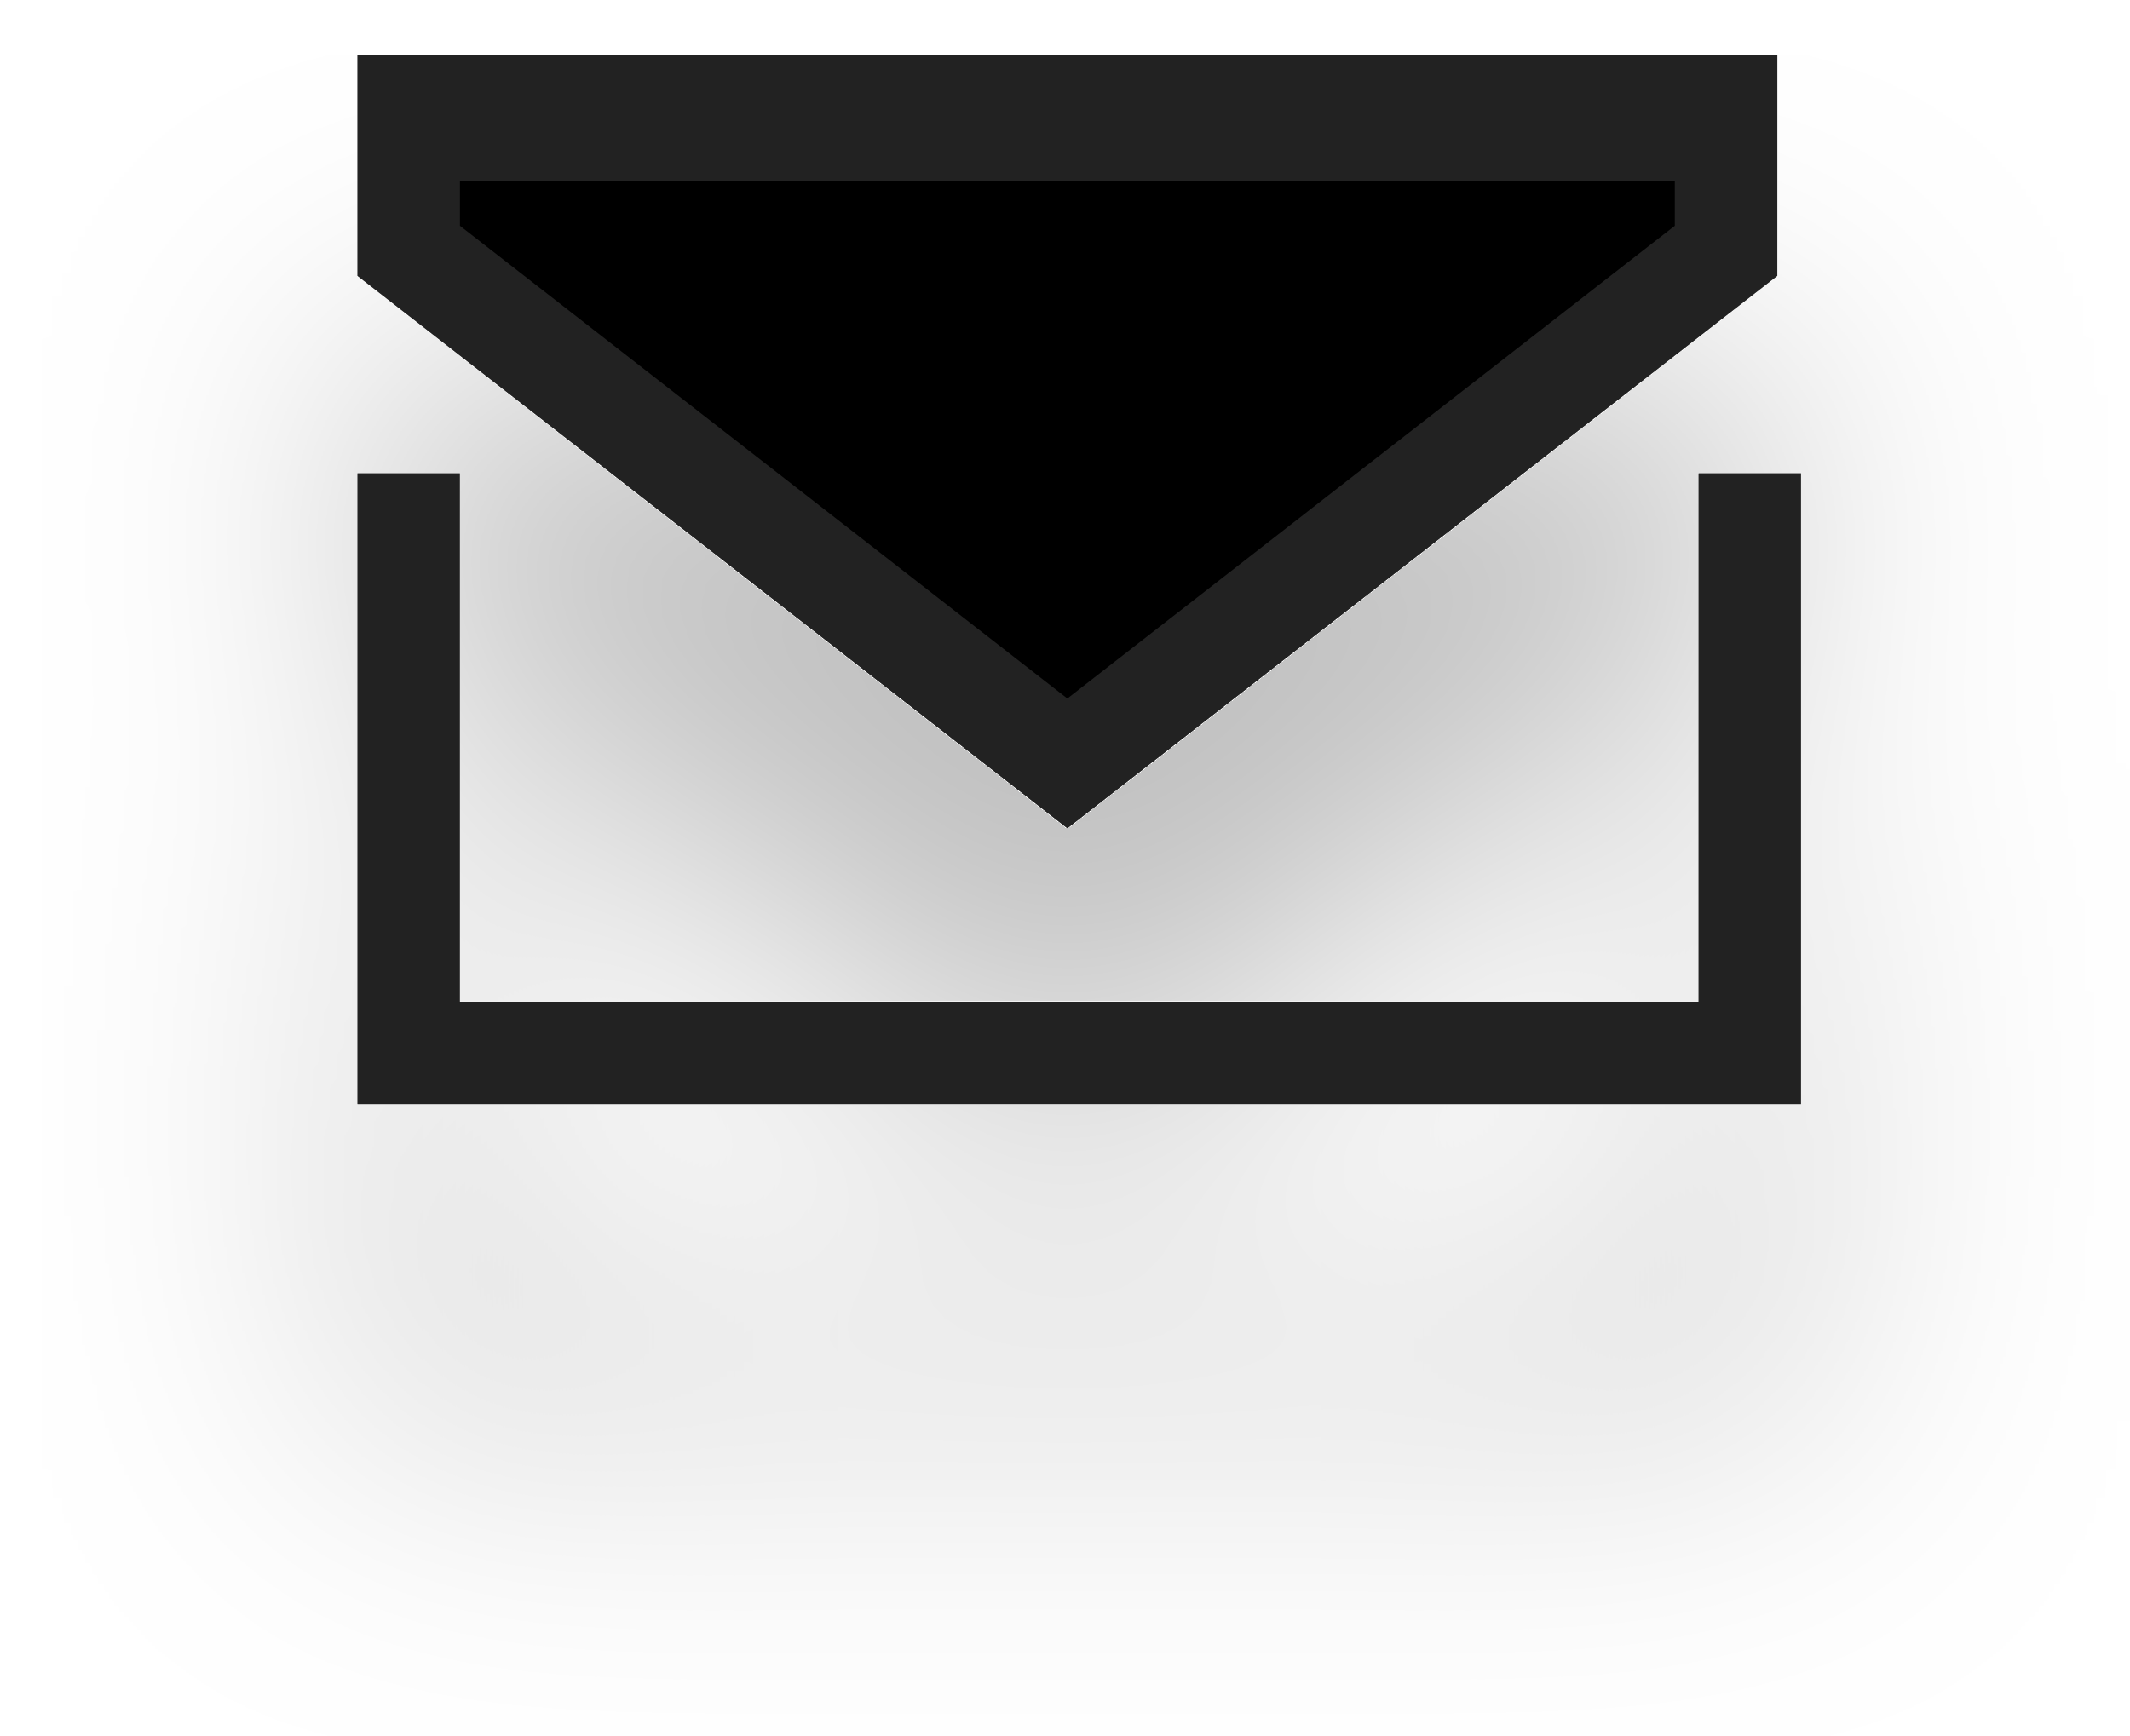
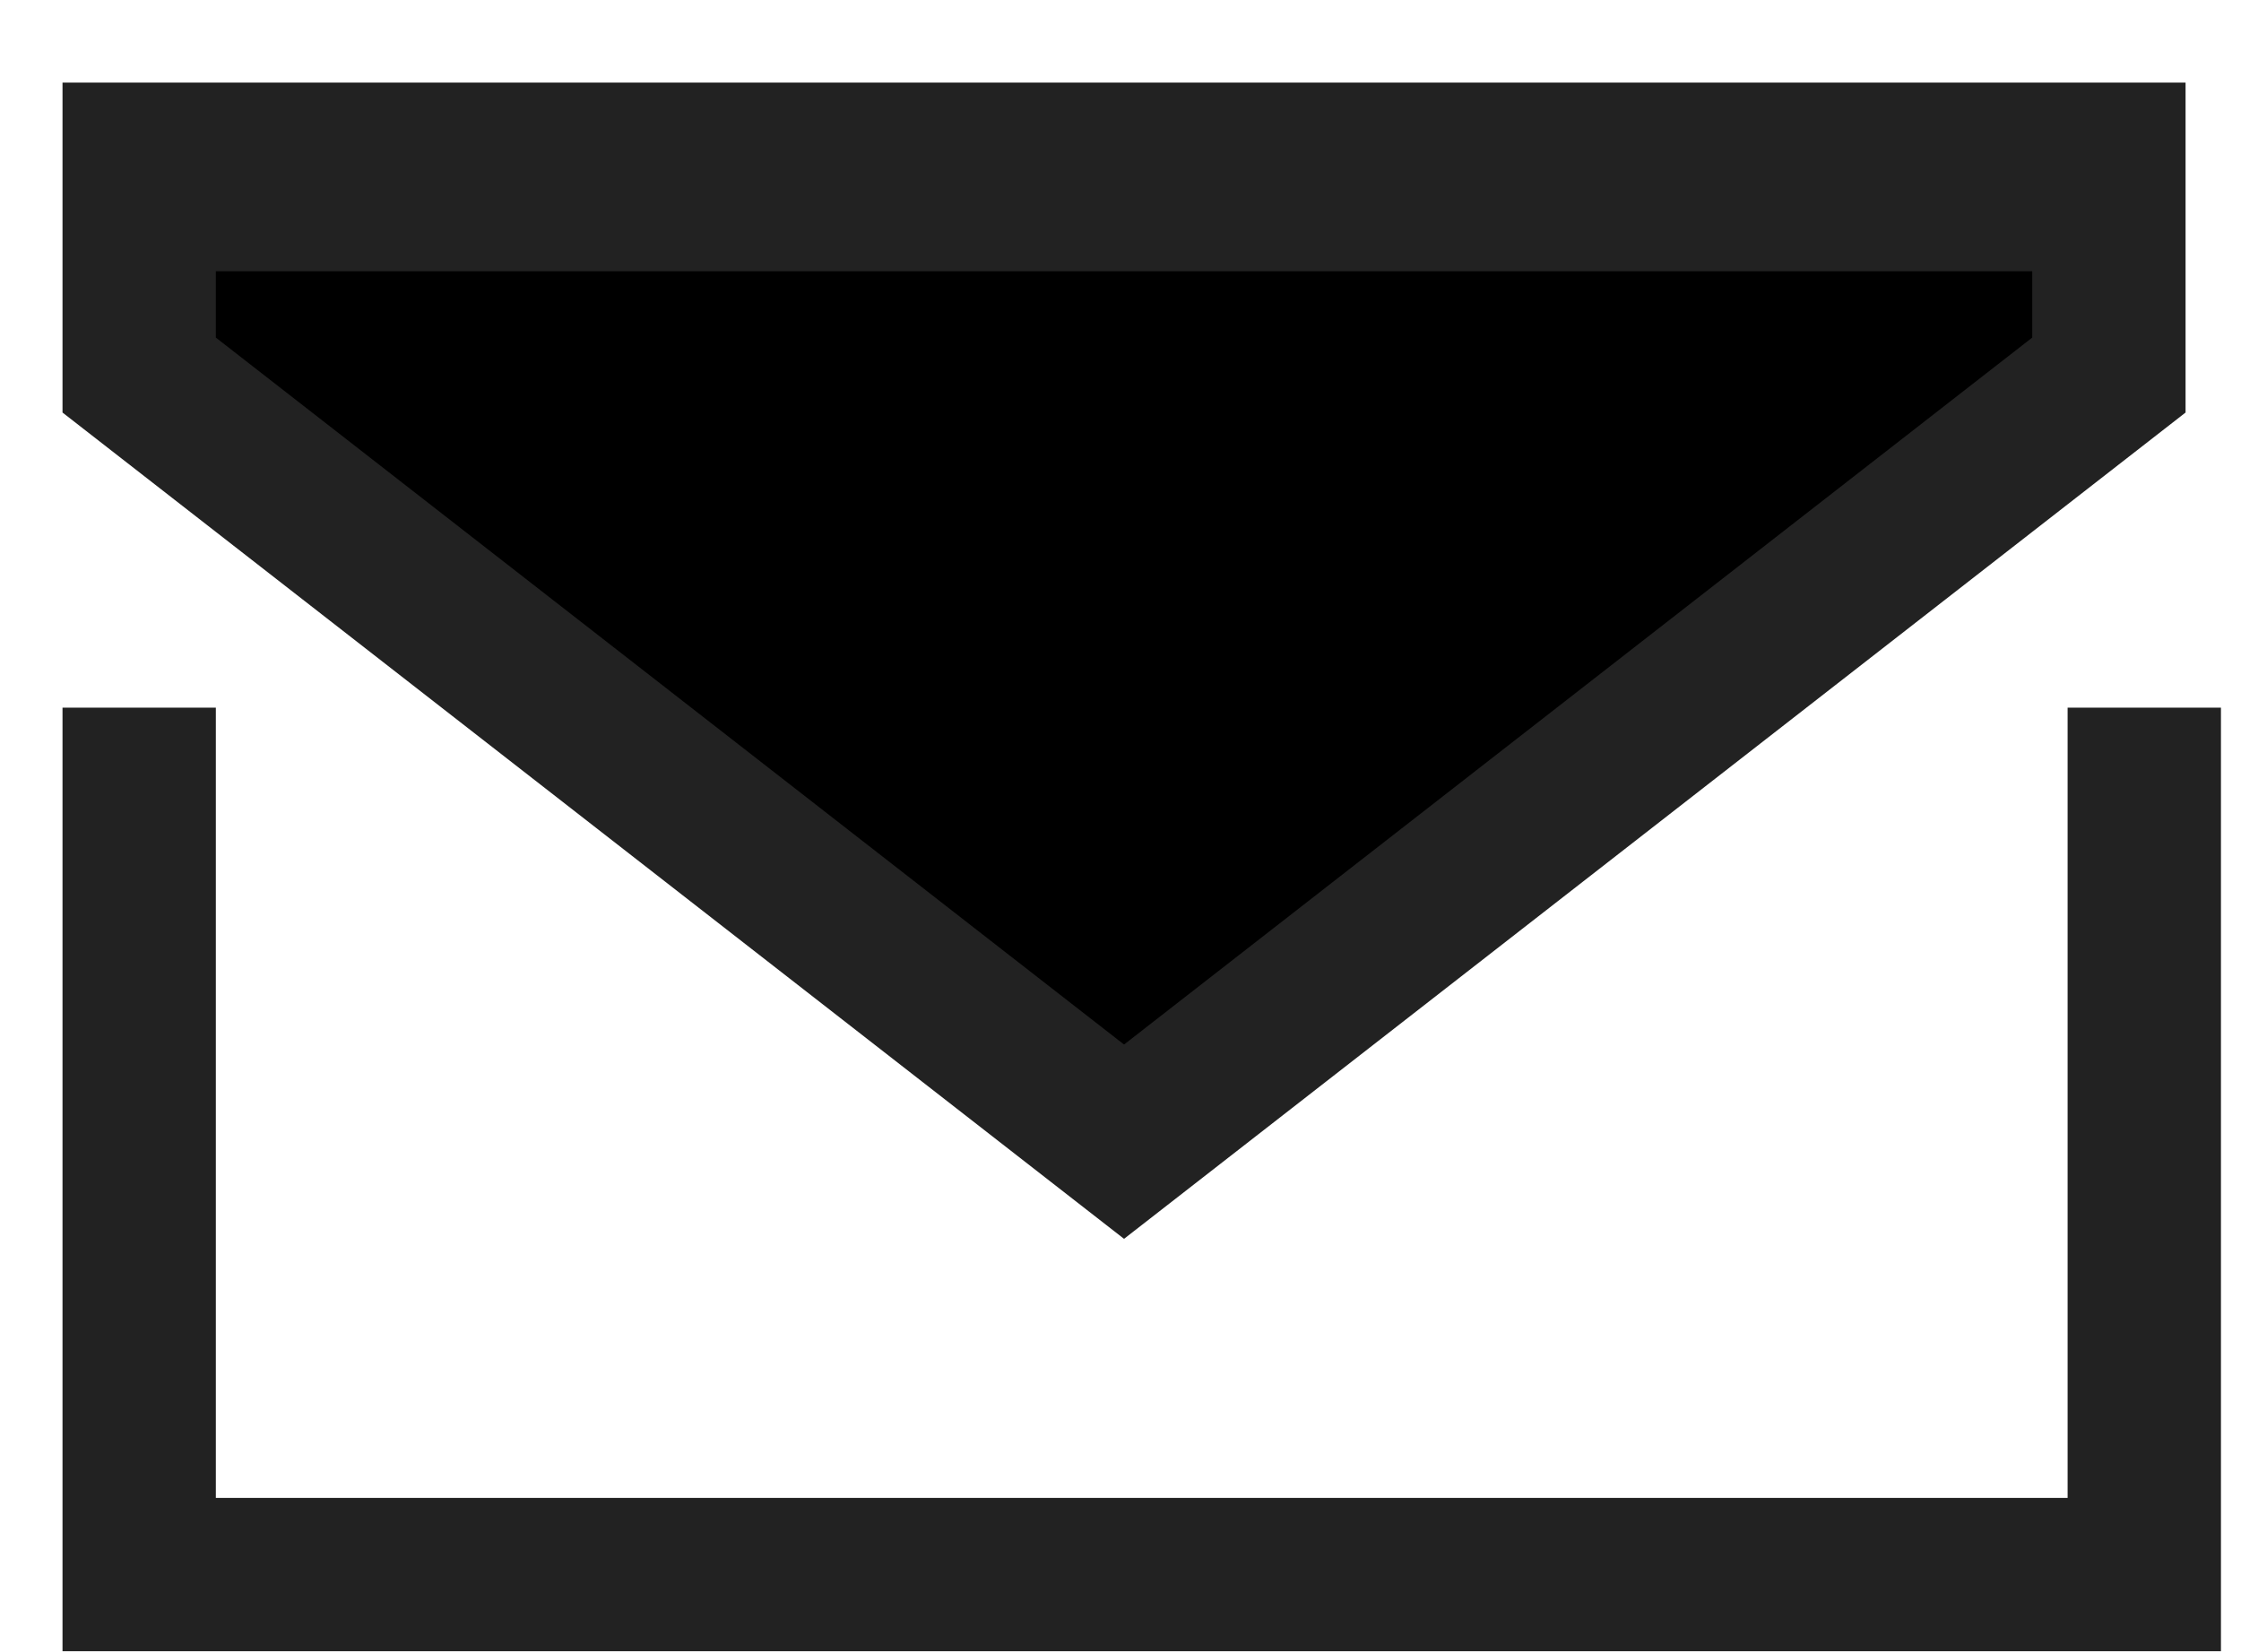
- <svg xmlns="http://www.w3.org/2000/svg" width="27" height="22" viewBox="0 0 27 22">
-   <g filter="url(#a)" stroke="#222" stroke-width="1.3">
-     <path d="M5.18 6v8M22.18 6v8M4.53 13.35h18M4.53 1.35h18M21.88 3.18l-8.35 6.5-8.35-6.5V1.65h16.7v1.53Z" />
-   </g>
-   <defs>
-     <filter id="a" x=".53" y=".7" width="26.47" height="21.3" filterUnits="userSpaceOnUse" color-interpolation-filters="sRGB">
-       <feFlood flood-opacity="0" result="BackgroundImageFix" />
-       <feColorMatrix in="SourceAlpha" values="0 0 0 0 0 0 0 0 0 0 0 0 0 0 0 0 0 0 127 0" result="hardAlpha" />
-       <feOffset dy="4" />
-       <feGaussianBlur stdDeviation="2" />
-       <feComposite in2="hardAlpha" operator="out" />
-       <feColorMatrix values="0 0 0 0 0 0 0 0 0 0 0 0 0 0 0 0 0 0 0.25 0" />
-       <feBlend in2="BackgroundImageFix" result="effect1_dropShadow_2403_1805" />
-       <feBlend in="SourceGraphic" in2="effect1_dropShadow_2403_1805" result="shape" />
-     </filter>
-   </defs>
+ <svg xmlns="http://www.w3.org/2000/svg" width="19" height="14" viewBox="0 0 19 14">
+   <path stroke="#222" stroke-width="1.3" d="M1.18 6v8M18.18 6v8M.53 13.35h18M.53 1.35h18M17.88 3.18l-8.35 6.5-8.35-6.5V1.65h16.7v1.53Z" />
</svg>
